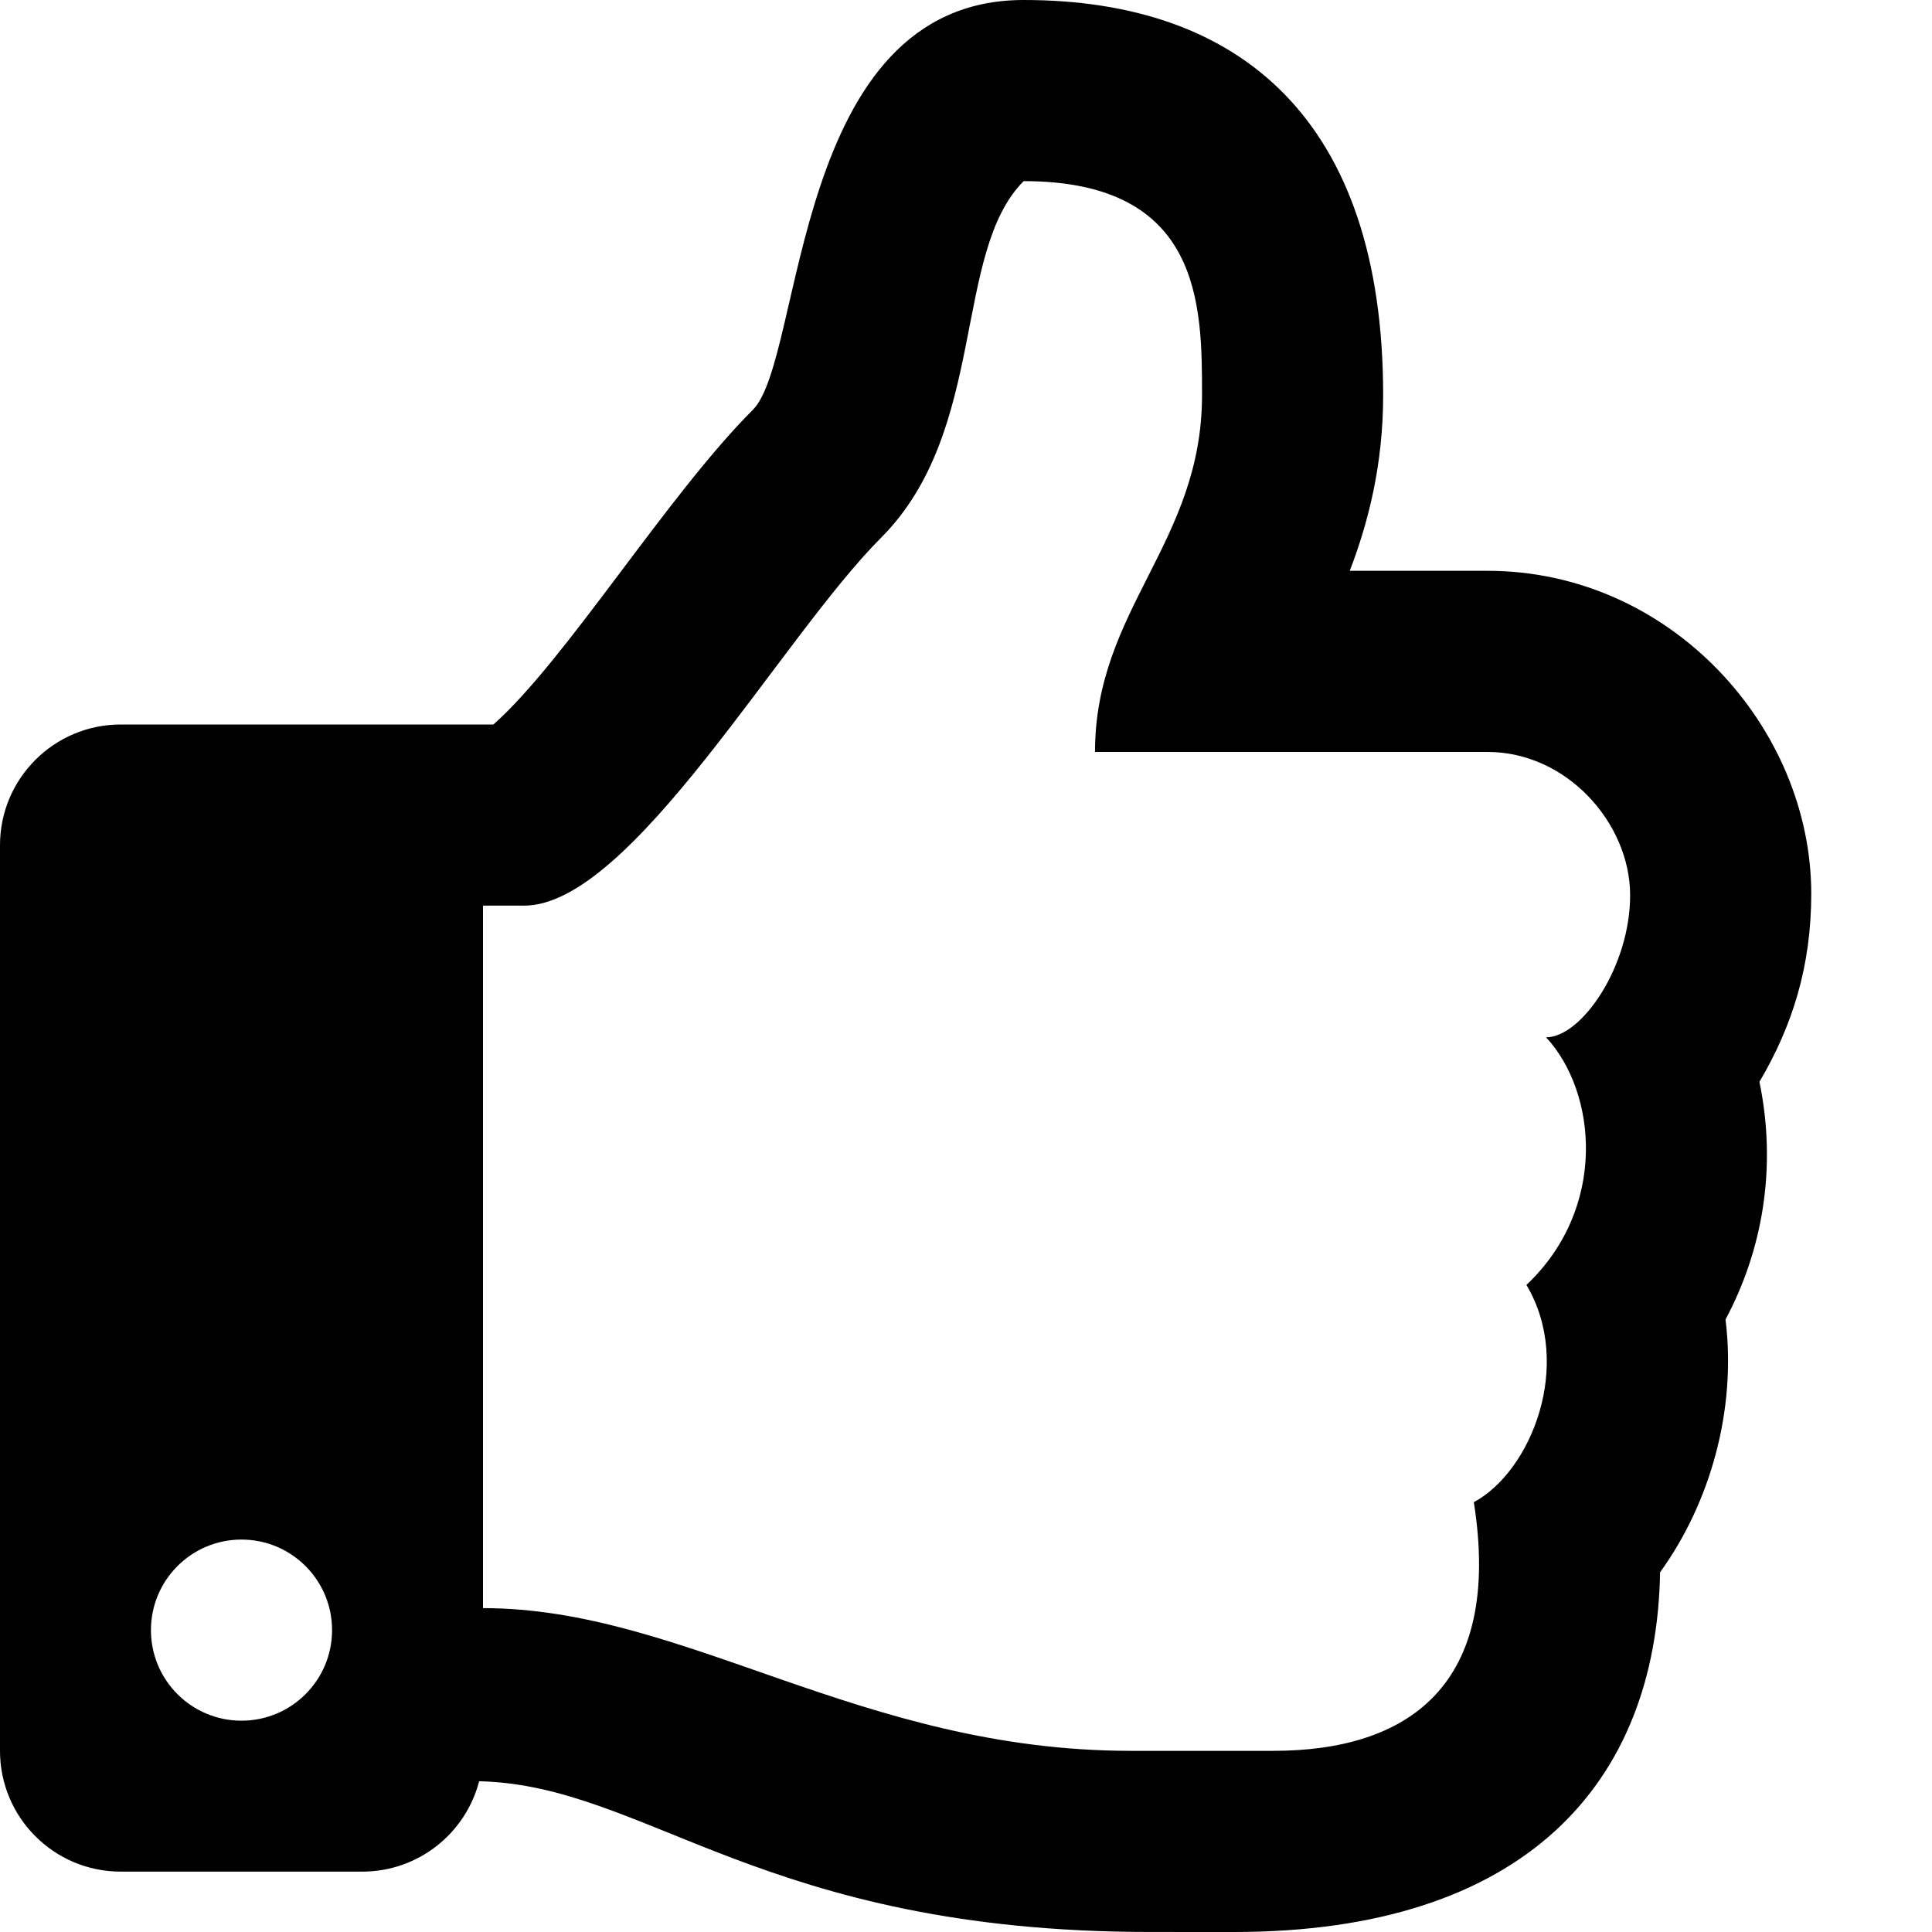
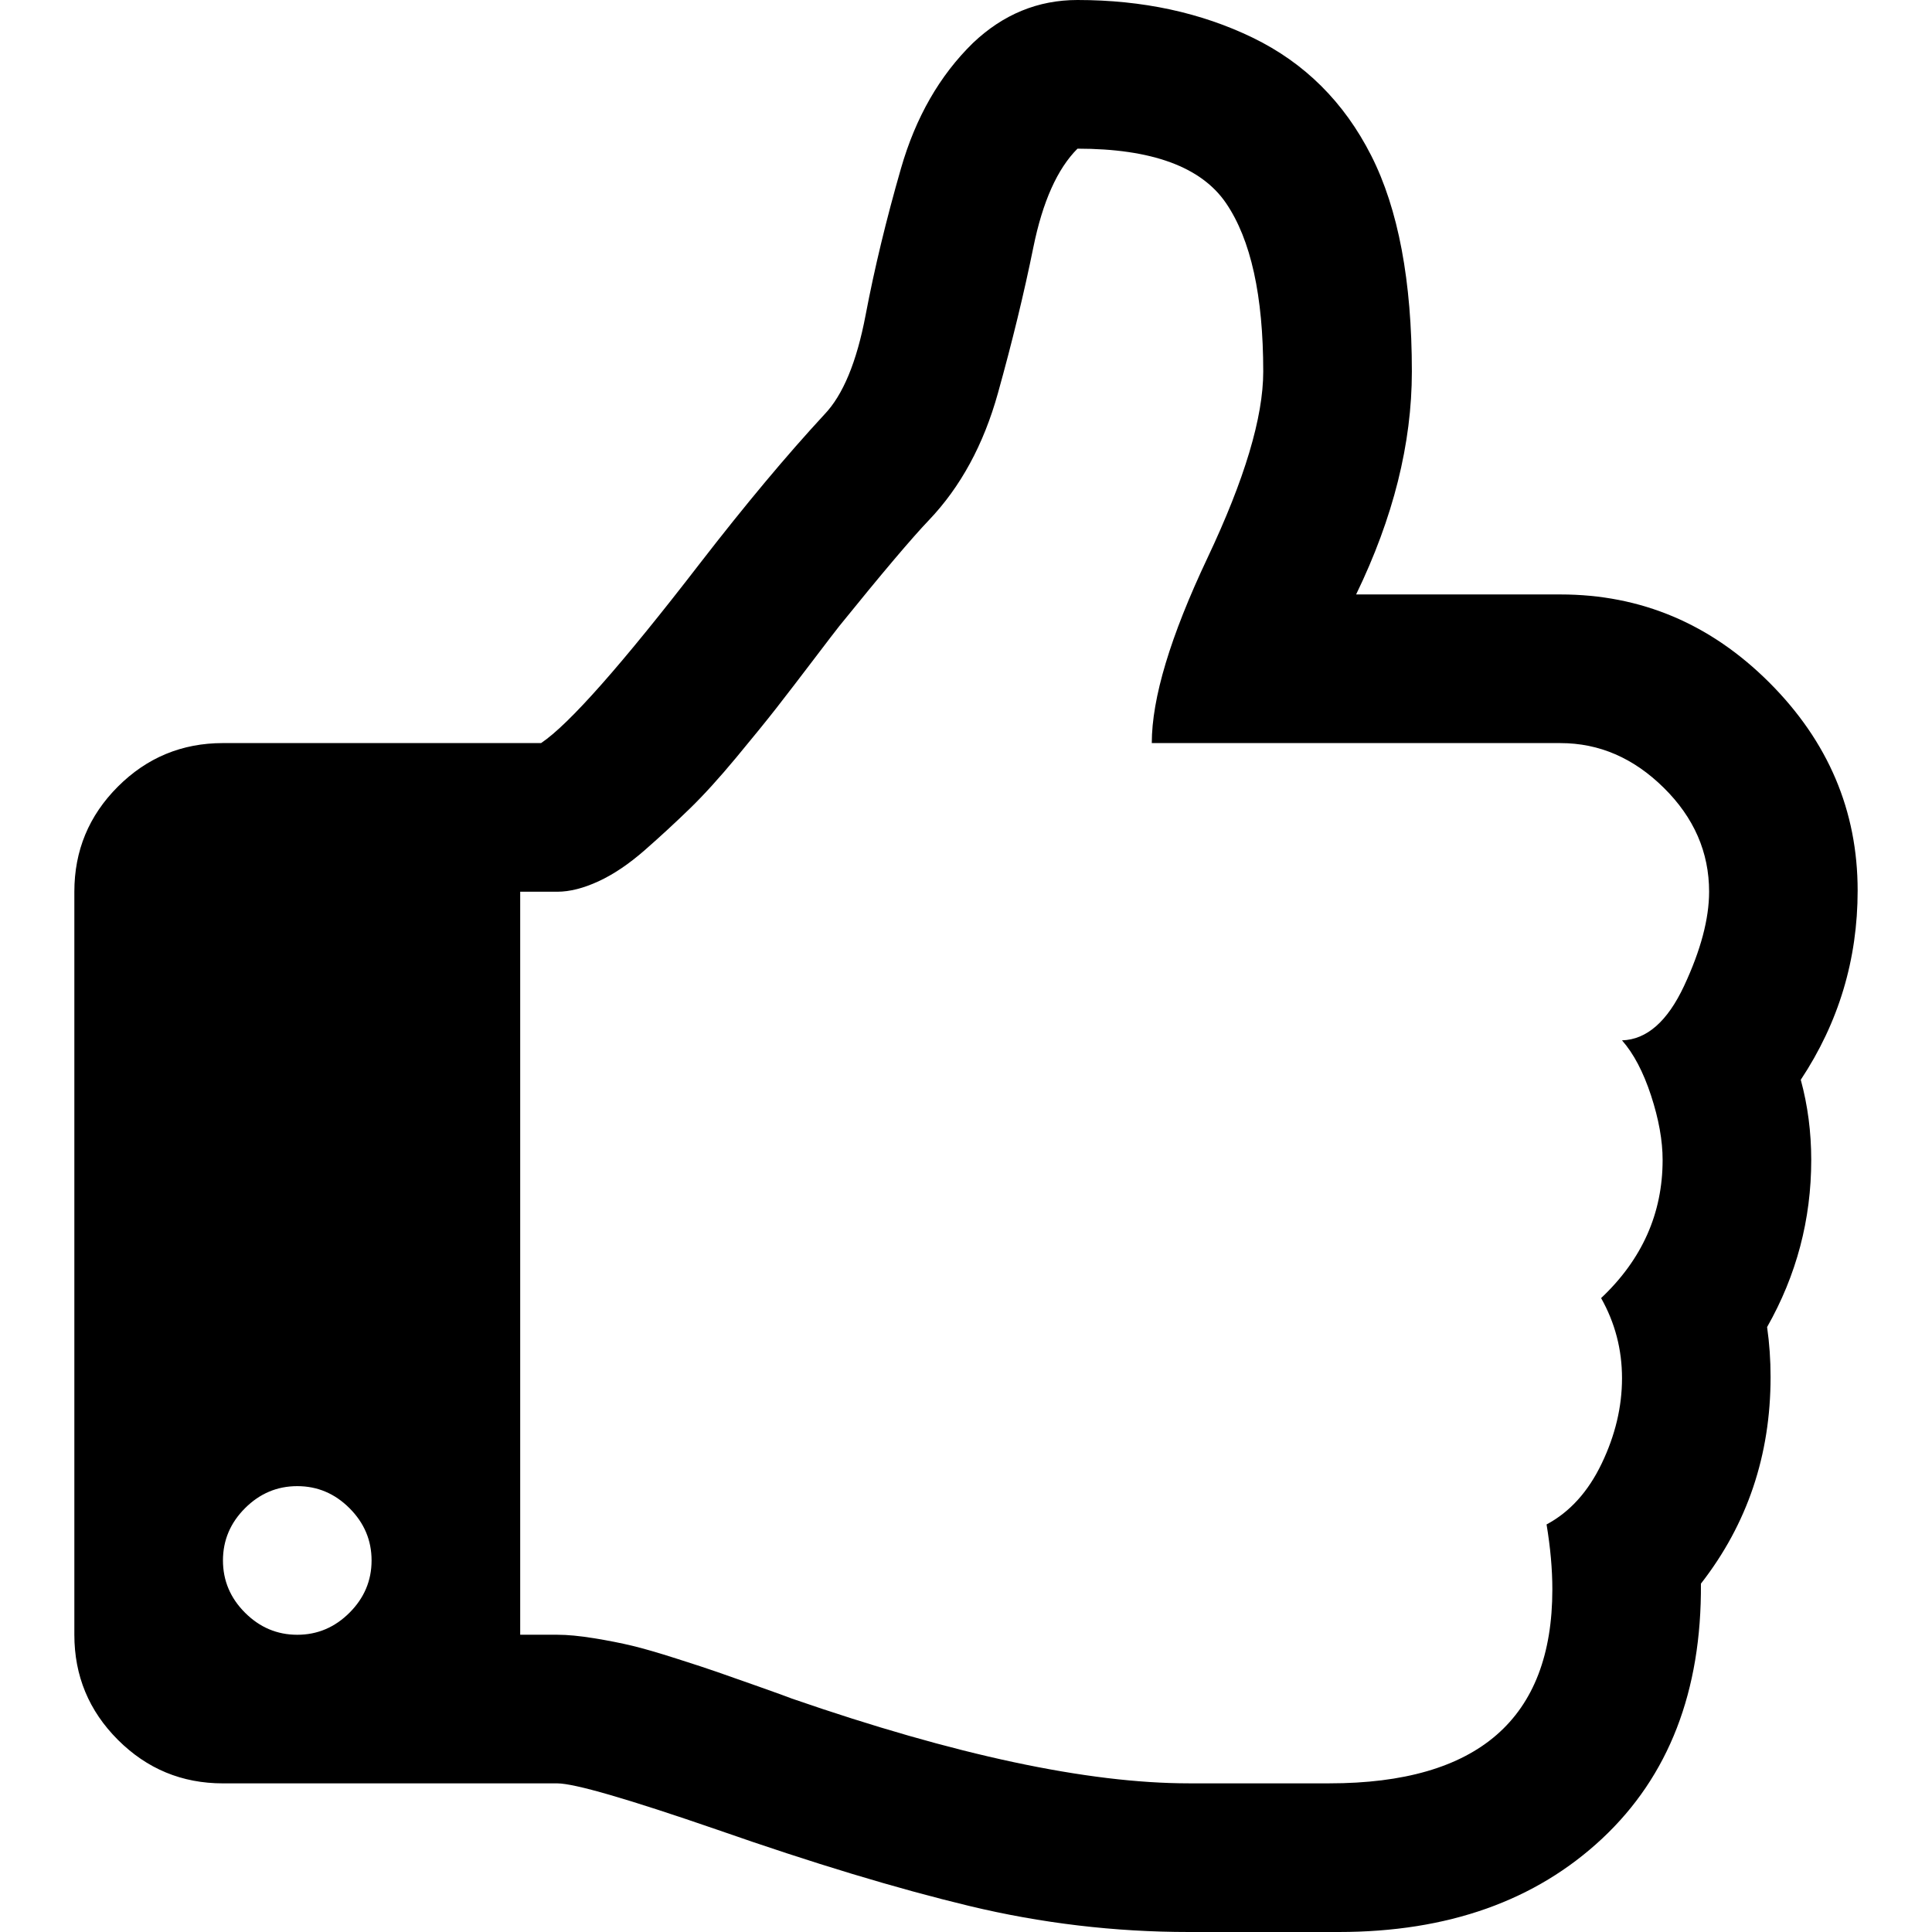
- <svg xmlns="http://www.w3.org/2000/svg" viewBox="0 0 512 512">
-   <path d="M466.27 286.69C475.04 271.84 480 256 480 236.85c0-44.015-37.218-85.58-85.82-85.58H357.7c4.92-12.81 8.85-28.13 8.85-46.54C366.55 31.936 328.86 0 271.28 0c-61.607 0-58.093 94.933-71.76 108.6-22.747 22.747-49.615 66.447-68.76 83.4H32c-17.673 0-32 14.327-32 32v240c0 17.673 14.327 32 32 32h64c14.893 0 27.408-10.174 30.978-23.95 44.509 1.001 75.06 39.94 177.802 39.94 7.22 0 15.22.01 22.22.01 77.117 0 111.986-39.423 112.94-95.33 13.319-18.425 20.299-43.122 17.34-66.99 9.854-18.452 13.664-40.343 8.99-62.99zm-61.75 53.83c12.56 21.13 1.26 49.41-13.94 57.57 7.7 48.78-17.608 65.9-53.12 65.9h-37.82c-71.639 0-118.029-37.82-171.64-37.82V240h10.92c28.36 0 67.98-70.89 94.54-97.46 28.36-28.36 18.91-75.63 37.82-94.54 47.27 0 47.27 32.98 47.27 56.73 0 39.17-28.36 56.72-28.36 94.54h103.99c21.11 0 37.73 18.91 37.82 37.82.09 18.9-12.82 37.81-22.27 37.81 13.489 14.555 16.371 45.236-5.21 65.62zM88 432c0 13.255-10.745 24-24 24s-24-10.745-24-24 10.745-24 24-24 24 10.745 24 24z" />
+ <svg xmlns="http://www.w3.org/2000/svg" viewBox="0 0 475.099 475.099">
+   <path d="M442.829 265.532c9.328-14.089 13.986-29.598 13.986-46.538 0-19.607-7.225-36.637-21.687-51.117-14.469-14.465-31.601-21.696-51.394-21.696h-50.251c9.134-18.842 13.709-37.117 13.709-54.816 0-22.271-3.34-39.971-9.996-53.105-6.663-13.138-16.372-22.795-29.126-28.984C295.313 3.09 280.947 0 264.959 0c-9.712 0-18.274 3.521-25.697 10.566-8.183 7.993-14.084 18.274-17.699 30.837-3.617 12.559-6.521 24.6-8.708 36.116-2.187 11.515-5.569 19.652-10.135 24.41-9.329 10.088-19.511 22.273-30.551 36.547-19.224 24.932-32.264 39.685-39.113 44.255H54.828c-10.088 0-18.702 3.574-25.84 10.706-7.135 7.139-10.705 15.752-10.705 25.841v182.723c0 10.089 3.566 18.699 10.705 25.838 7.142 7.139 15.752 10.711 25.84 10.711h82.221c4.188 0 17.319 3.806 39.399 11.42 23.413 8.186 44.017 14.418 61.812 18.702a230.392 230.392 0 0 0 54.106 6.427h36.829c26.836 0 48.438-7.666 64.809-22.99 16.365-15.324 24.458-36.213 24.27-62.67 11.42-14.657 17.129-31.597 17.129-50.819 0-4.185-.281-8.277-.855-12.278 7.23-12.748 10.854-26.453 10.854-41.11-.003-6.853-.858-13.423-2.573-19.7zM85.949 396.58c-3.616 3.614-7.898 5.428-12.847 5.428-4.95 0-9.233-1.813-12.85-5.428-3.615-3.613-5.424-7.897-5.424-12.85 0-4.948 1.805-9.229 5.424-12.847 3.621-3.617 7.9-5.425 12.85-5.425 4.949 0 9.231 1.808 12.847 5.425 3.617 3.617 5.426 7.898 5.426 12.847 0 4.953-1.809 9.237-5.426 12.85zm328.196-154.161c-4.093 8.754-9.186 13.227-15.276 13.415 2.854 3.237 5.235 7.762 7.139 13.562 1.902 5.807 2.847 11.087 2.847 15.848 0 13.127-5.037 24.455-15.126 33.969 3.43 6.088 5.141 12.658 5.141 19.697 0 7.043-1.663 14.038-4.996 20.984-3.327 6.94-7.851 11.938-13.559 14.982.951 5.709 1.423 11.04 1.423 15.988 0 31.785-18.274 47.678-54.823 47.678h-34.536c-24.94 0-57.483-6.943-97.648-20.841-.953-.38-3.709-1.383-8.28-2.998s-7.948-2.806-10.138-3.565c-2.19-.767-5.518-1.861-9.994-3.285-4.475-1.431-8.087-2.479-10.849-3.142-2.758-.664-5.901-1.283-9.419-1.855-3.52-.571-6.519-.855-8.993-.855h-9.136V219.285h9.136c3.045 0 6.423-.859 10.135-2.568 3.711-1.714 7.52-4.283 11.421-7.71a294.593 294.593 0 0 0 10.992-10.138c3.427-3.33 7.233-7.517 11.422-12.559 4.187-5.046 7.47-9.089 9.851-12.135a1179.86 1179.86 0 0 0 8.992-11.707c3.615-4.757 5.806-7.613 6.567-8.566 10.467-12.941 17.795-21.601 21.982-25.981 7.804-8.182 13.466-18.603 16.987-31.261 3.525-12.66 6.427-24.604 8.703-35.832 2.282-11.229 5.903-19.321 10.858-24.27 18.268 0 30.453 4.471 36.542 13.418 6.088 8.945 9.134 22.746 9.134 41.399 0 11.229-4.572 26.503-13.71 45.821-9.134 19.32-13.698 34.5-13.698 45.539h100.495c9.527 0 17.993 3.662 25.413 10.994 7.426 7.327 11.143 15.843 11.143 25.553-.003 6.661-2.05 14.371-6.142 23.137z" />
</svg>
